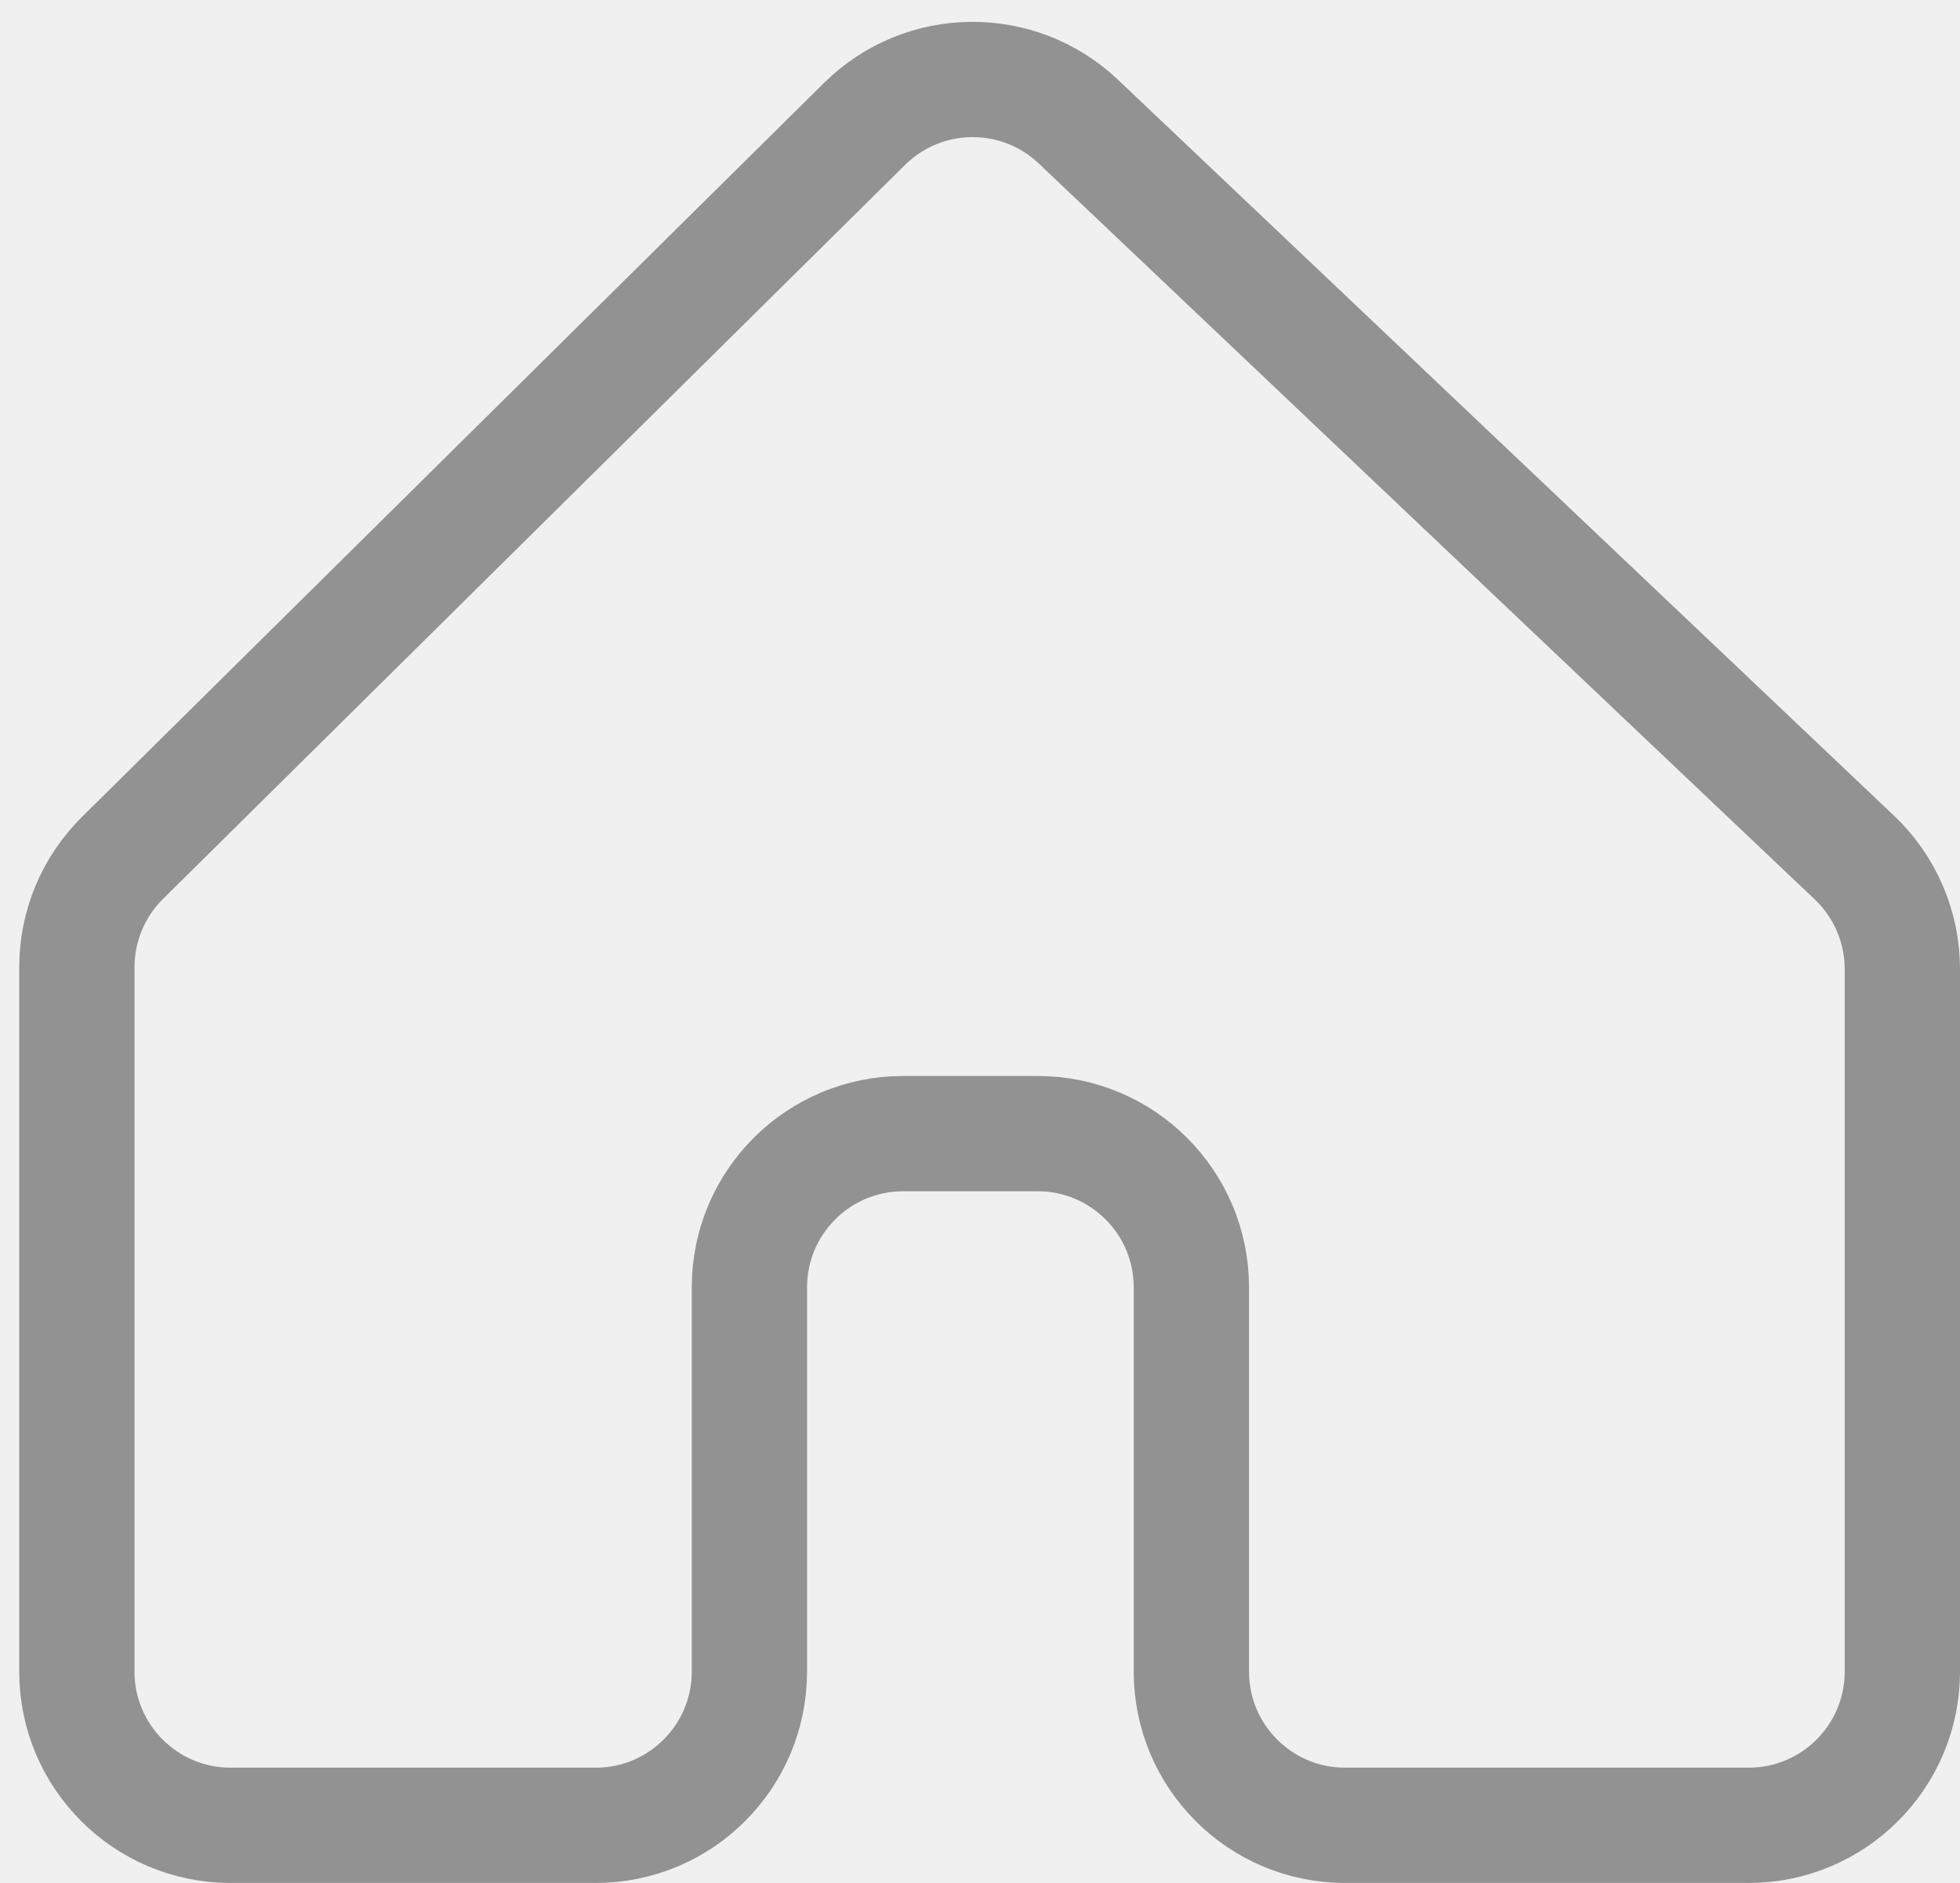
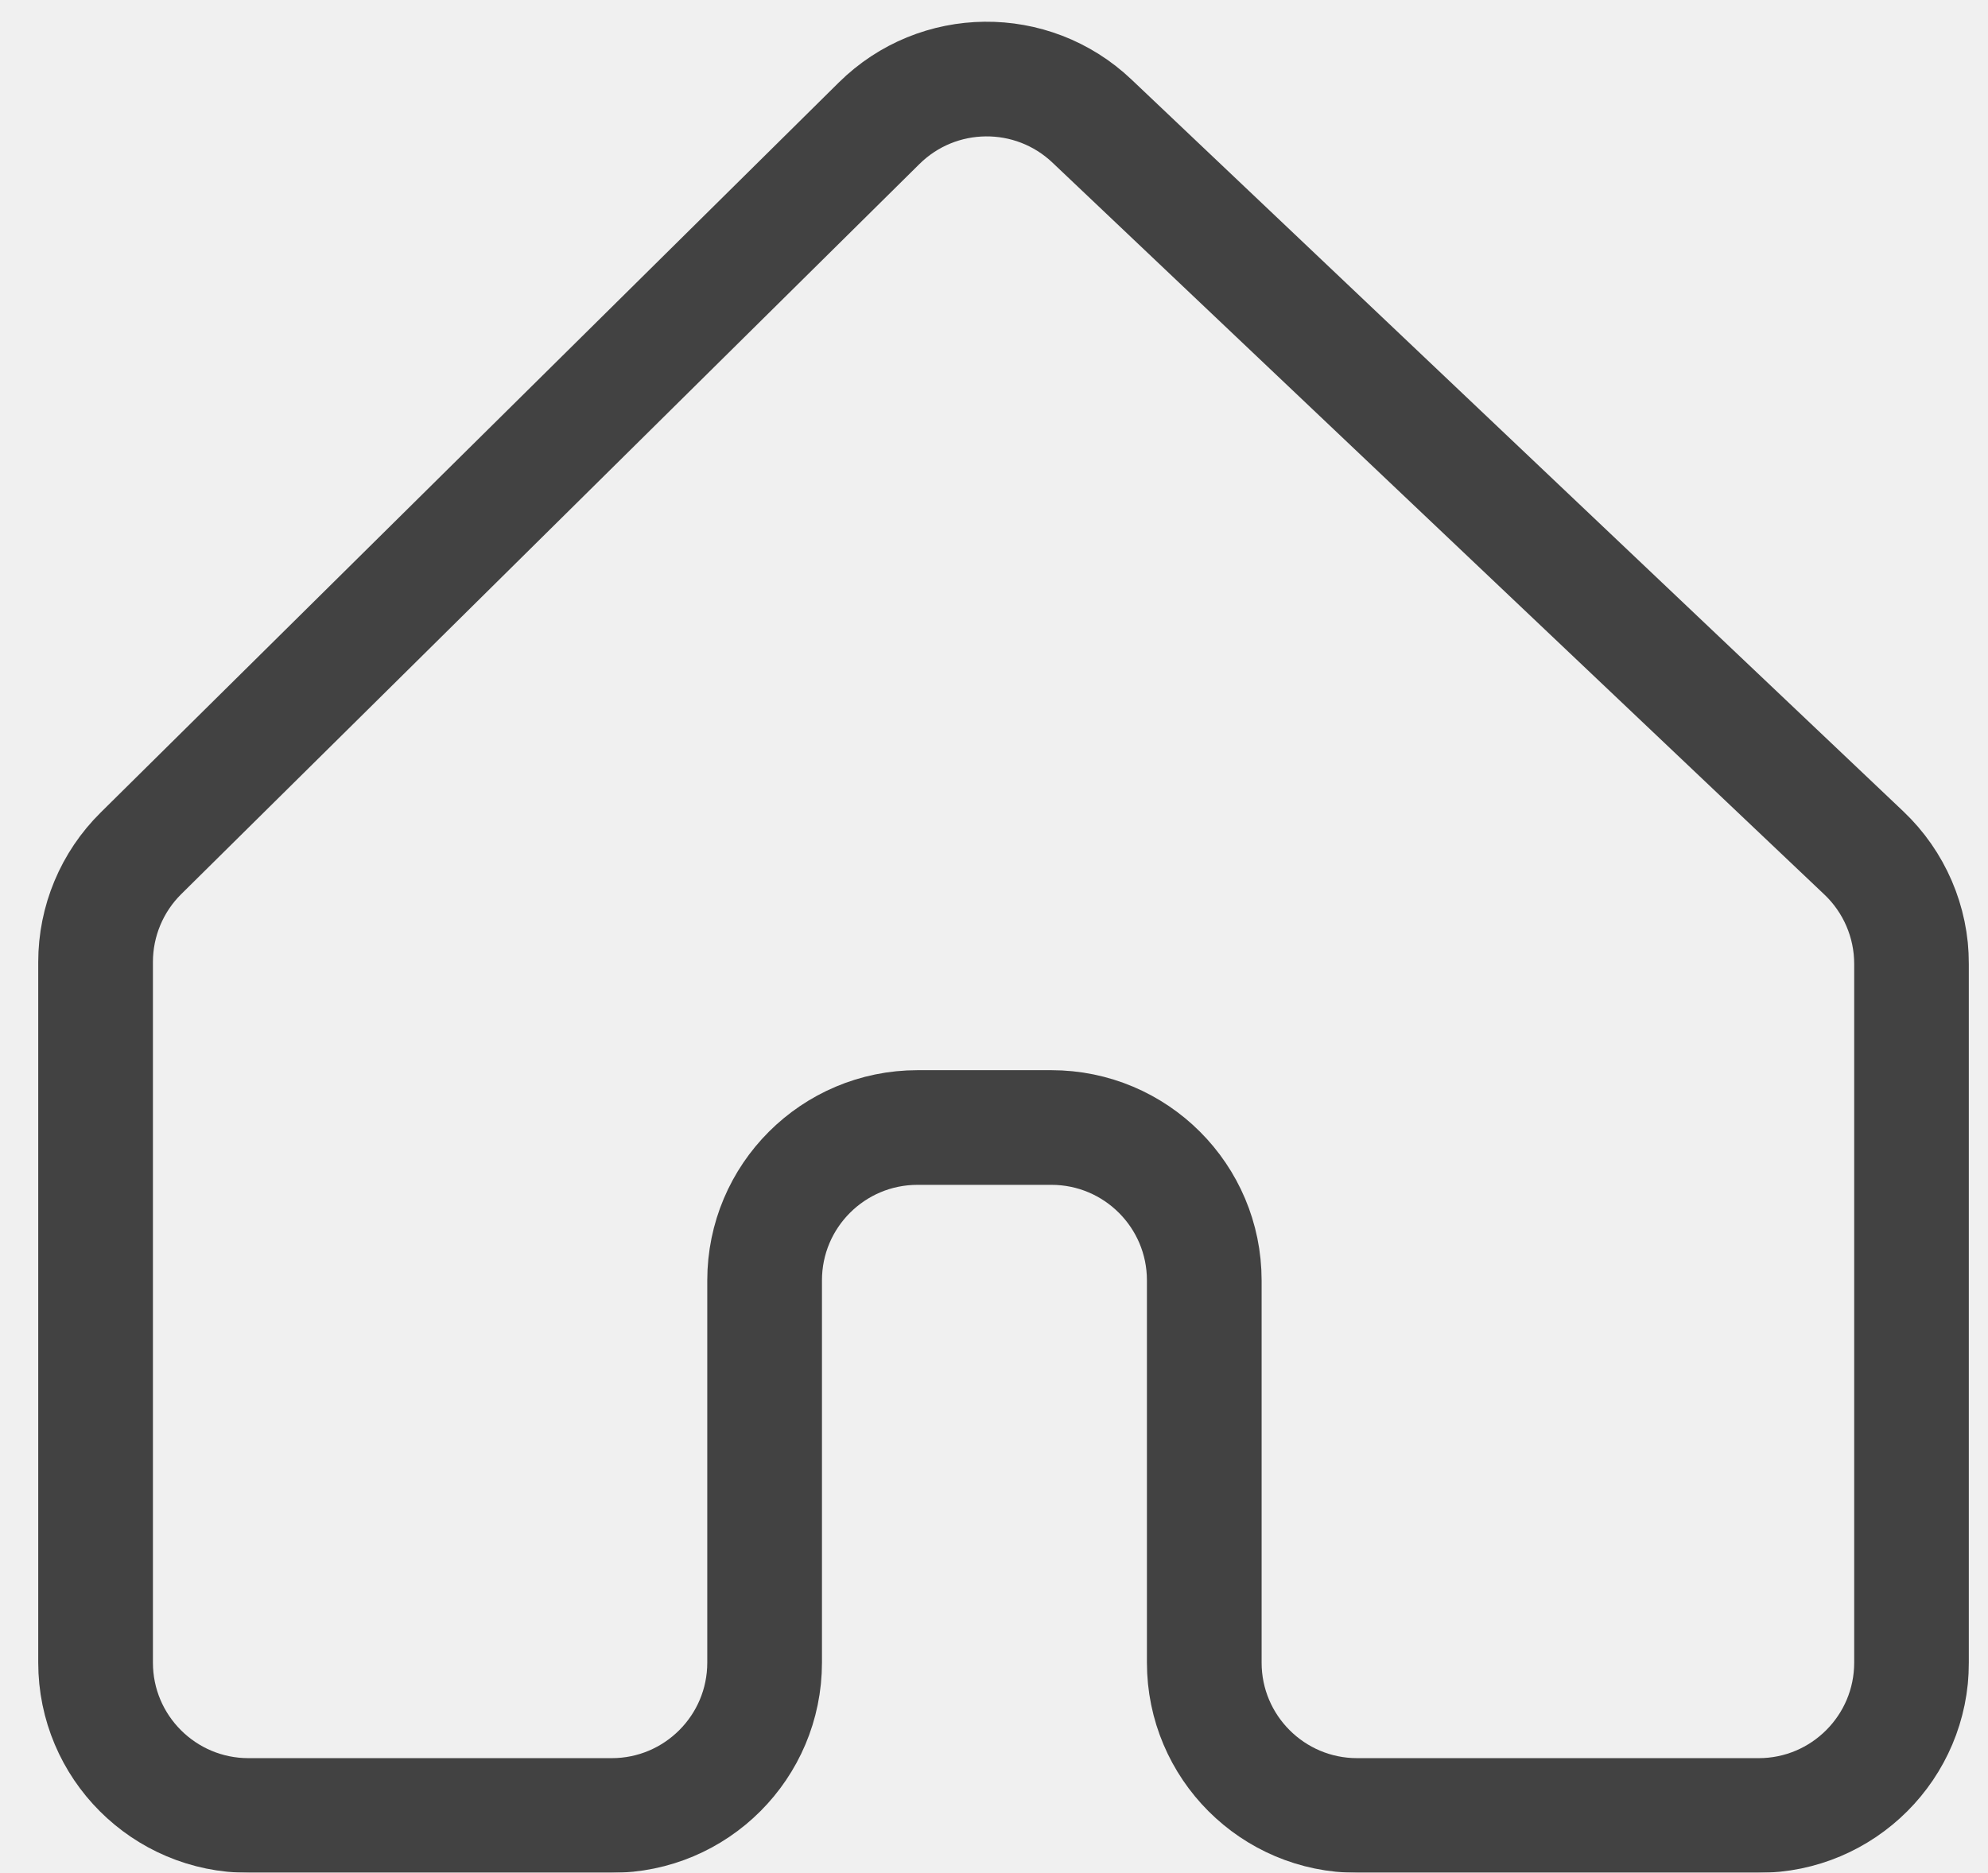
- <svg xmlns="http://www.w3.org/2000/svg" width="51" height="49" viewBox="0 0 51 49" fill="none">
-   <g clip-path="url(#clip0_52_75)">
-     <path d="M6 47.5C3.791 47.5 2 45.709 2 43.5V25.169C2 24.101 2.427 23.077 3.187 22.326L22.495 3.225C24.031 1.706 26.494 1.68 28.061 3.166L48.253 22.317C49.049 23.072 49.5 24.121 49.5 25.219V43.5C49.5 45.709 47.709 47.5 45.5 47.5H35C32.791 47.5 31 45.709 31 43.5V33.5C31 31.291 29.209 29.5 27 29.5H25.25H23.5C21.291 29.5 19.5 31.291 19.5 33.5V43.5C19.5 45.709 17.709 47.5 15.5 47.5H6Z" stroke="#929292" stroke-width="3" />
+ <svg xmlns="http://www.w3.org/2000/svg" width="52" height="49" viewBox="0 0 52 49" fill="none">
+   <g clip-path="url(#clip0_53_48)">
+     <mask id="mask0_53_48" style="mask-type:luminance" maskUnits="userSpaceOnUse" x="0" y="0" width="52" height="49">
+       <path d="M51.5 0H0.5V49H51.5V0Z" fill="white" />
+     </mask>
+     <g mask="url(#mask0_53_48)">
+       <path d="M6.5 47.5C4.291 47.5 2.5 45.709 2.5 43.5V25.169C2.5 24.101 2.927 23.077 3.687 22.326L22.995 3.225C24.531 1.706 26.994 1.68 28.561 3.166L48.753 22.317C49.549 23.072 50 24.121 50 25.219V43.5C50 45.709 48.209 47.5 46 47.5H35.5C33.291 47.5 31.5 45.709 31.5 43.5V33.5C31.5 31.291 29.709 29.5 27.5 29.5H25.75H24C21.791 29.5 20 31.291 20 33.5V43.5C20 45.709 18.209 47.5 16 47.5H6.5Z" stroke="#424242" stroke-width="3" />
+     </g>
  </g>
  <defs>
-     <clipPath id="clip0_52_75">
-       <rect width="51" height="49" fill="white" />
+     <clipPath id="clip0_53_48">
+       <rect width="51" height="49" fill="white" transform="translate(0.5)" />
    </clipPath>
  </defs>
</svg>
